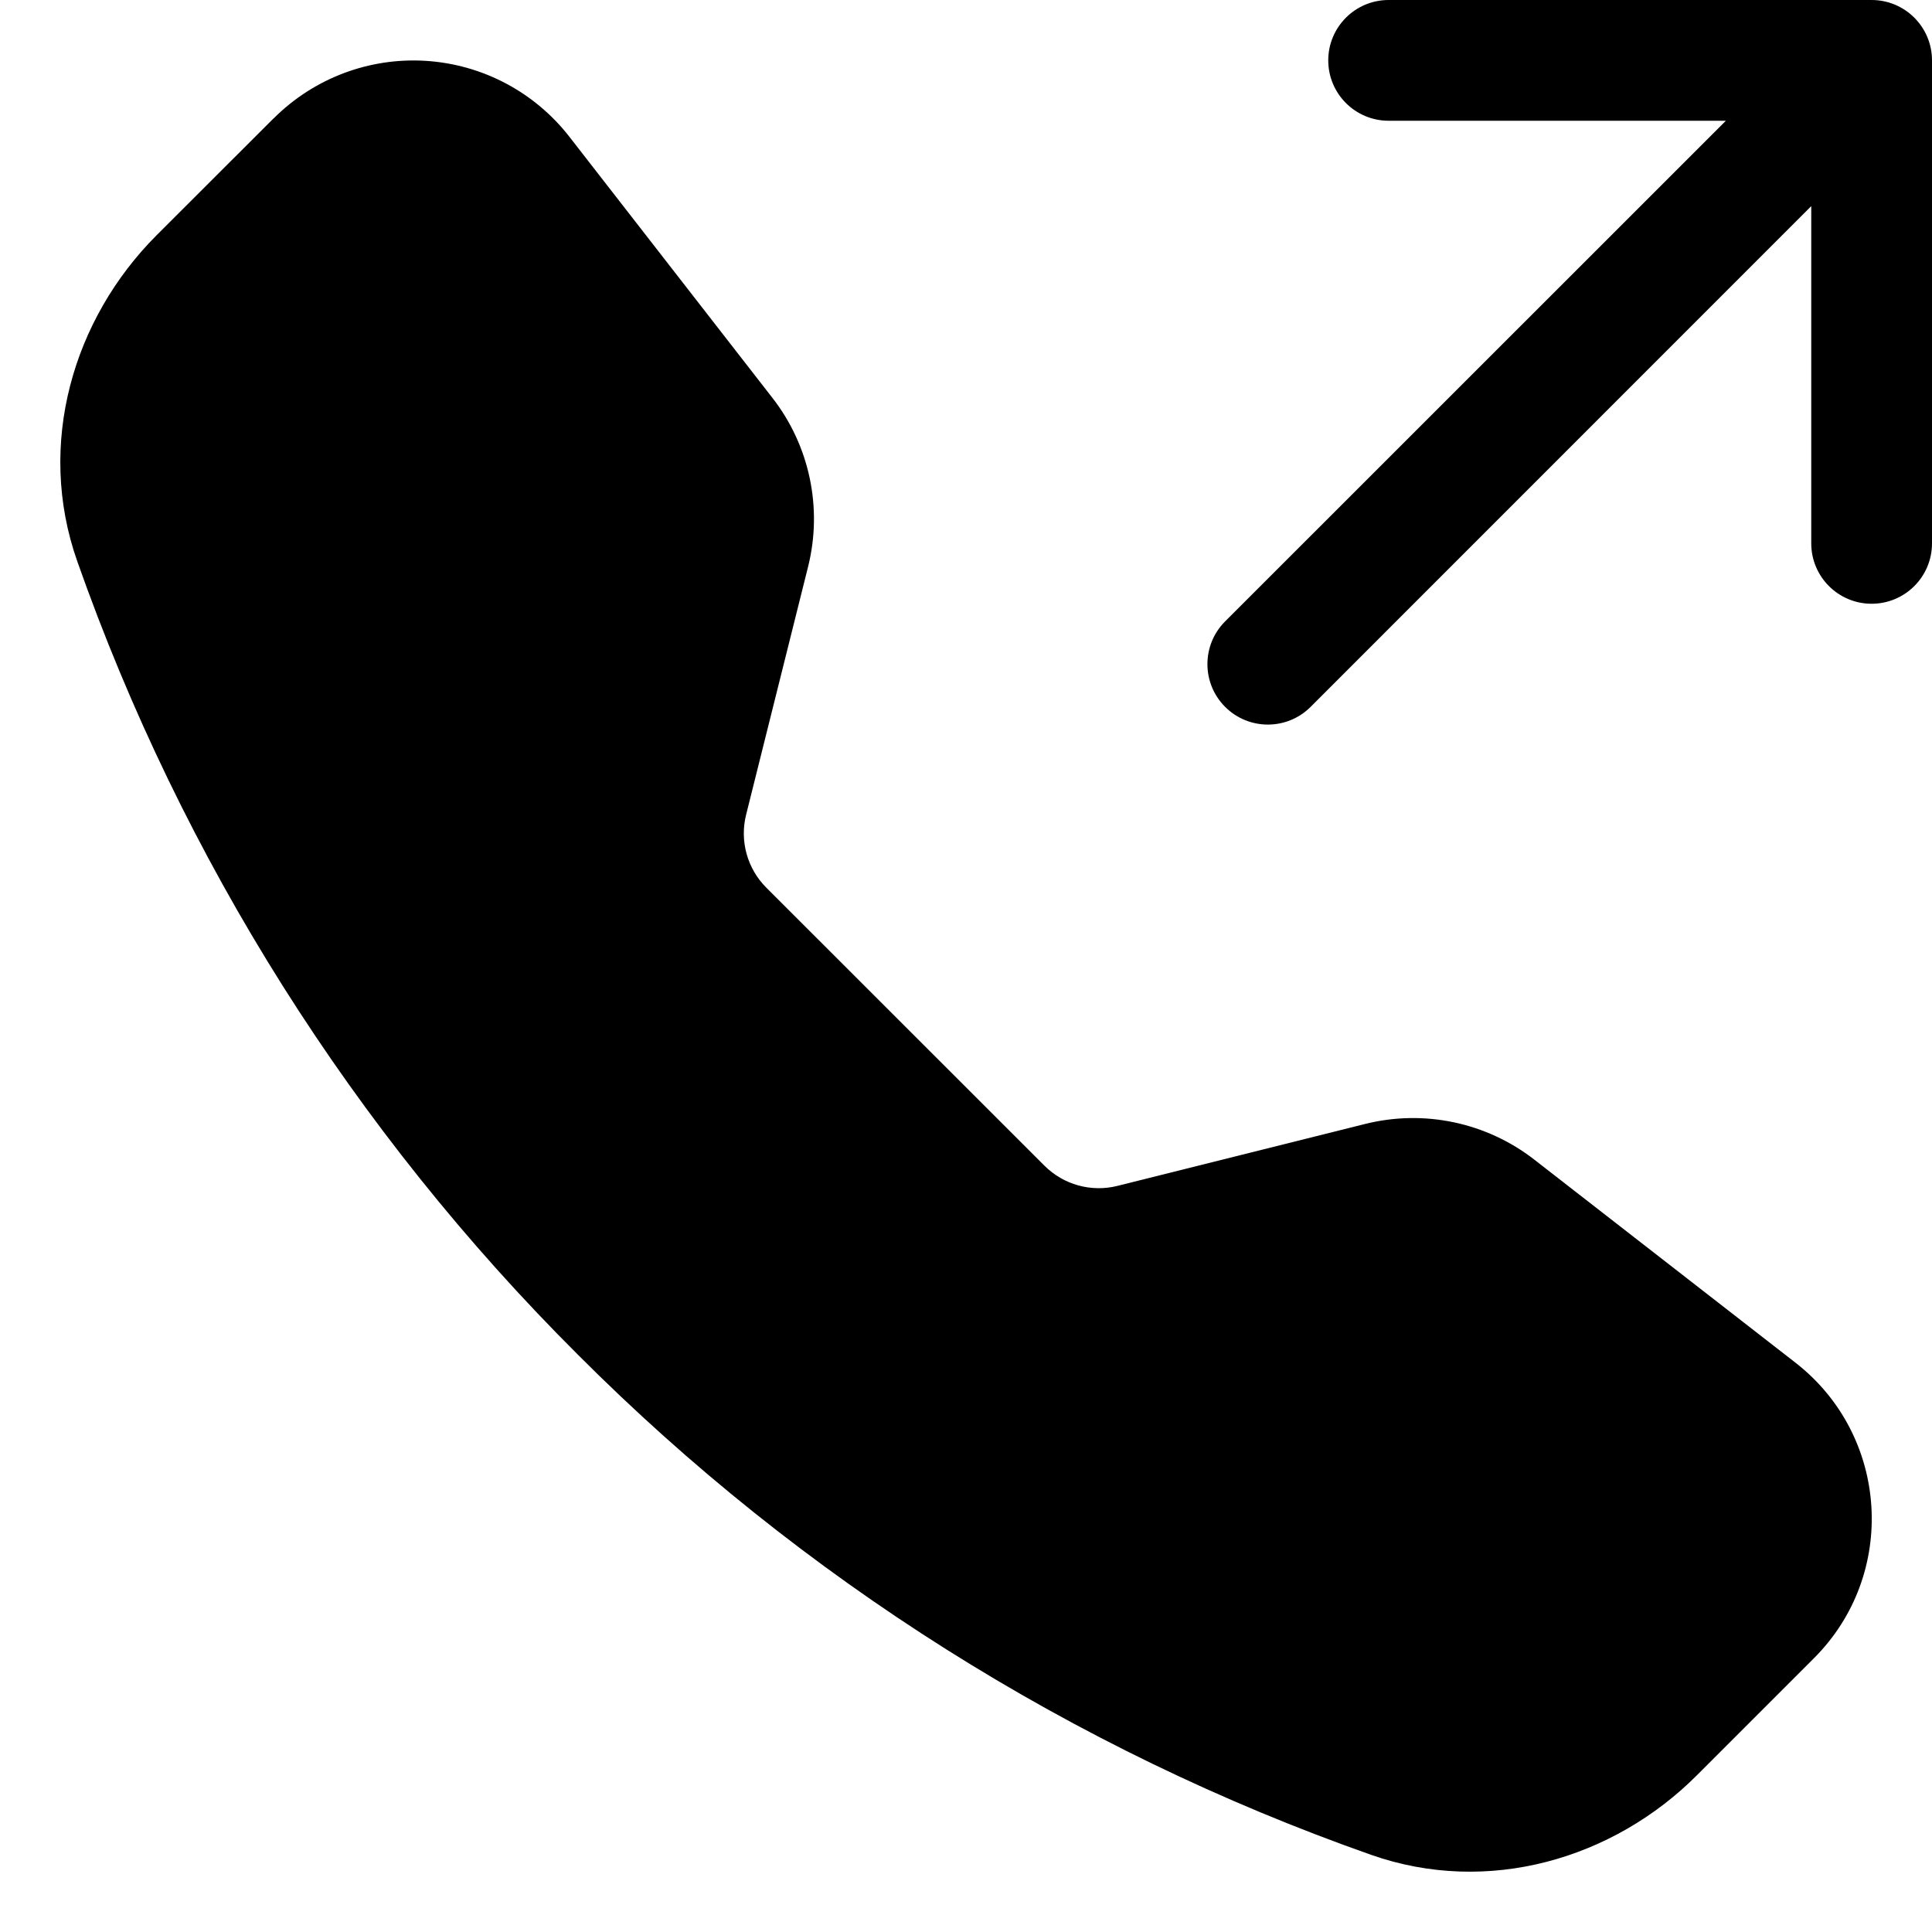
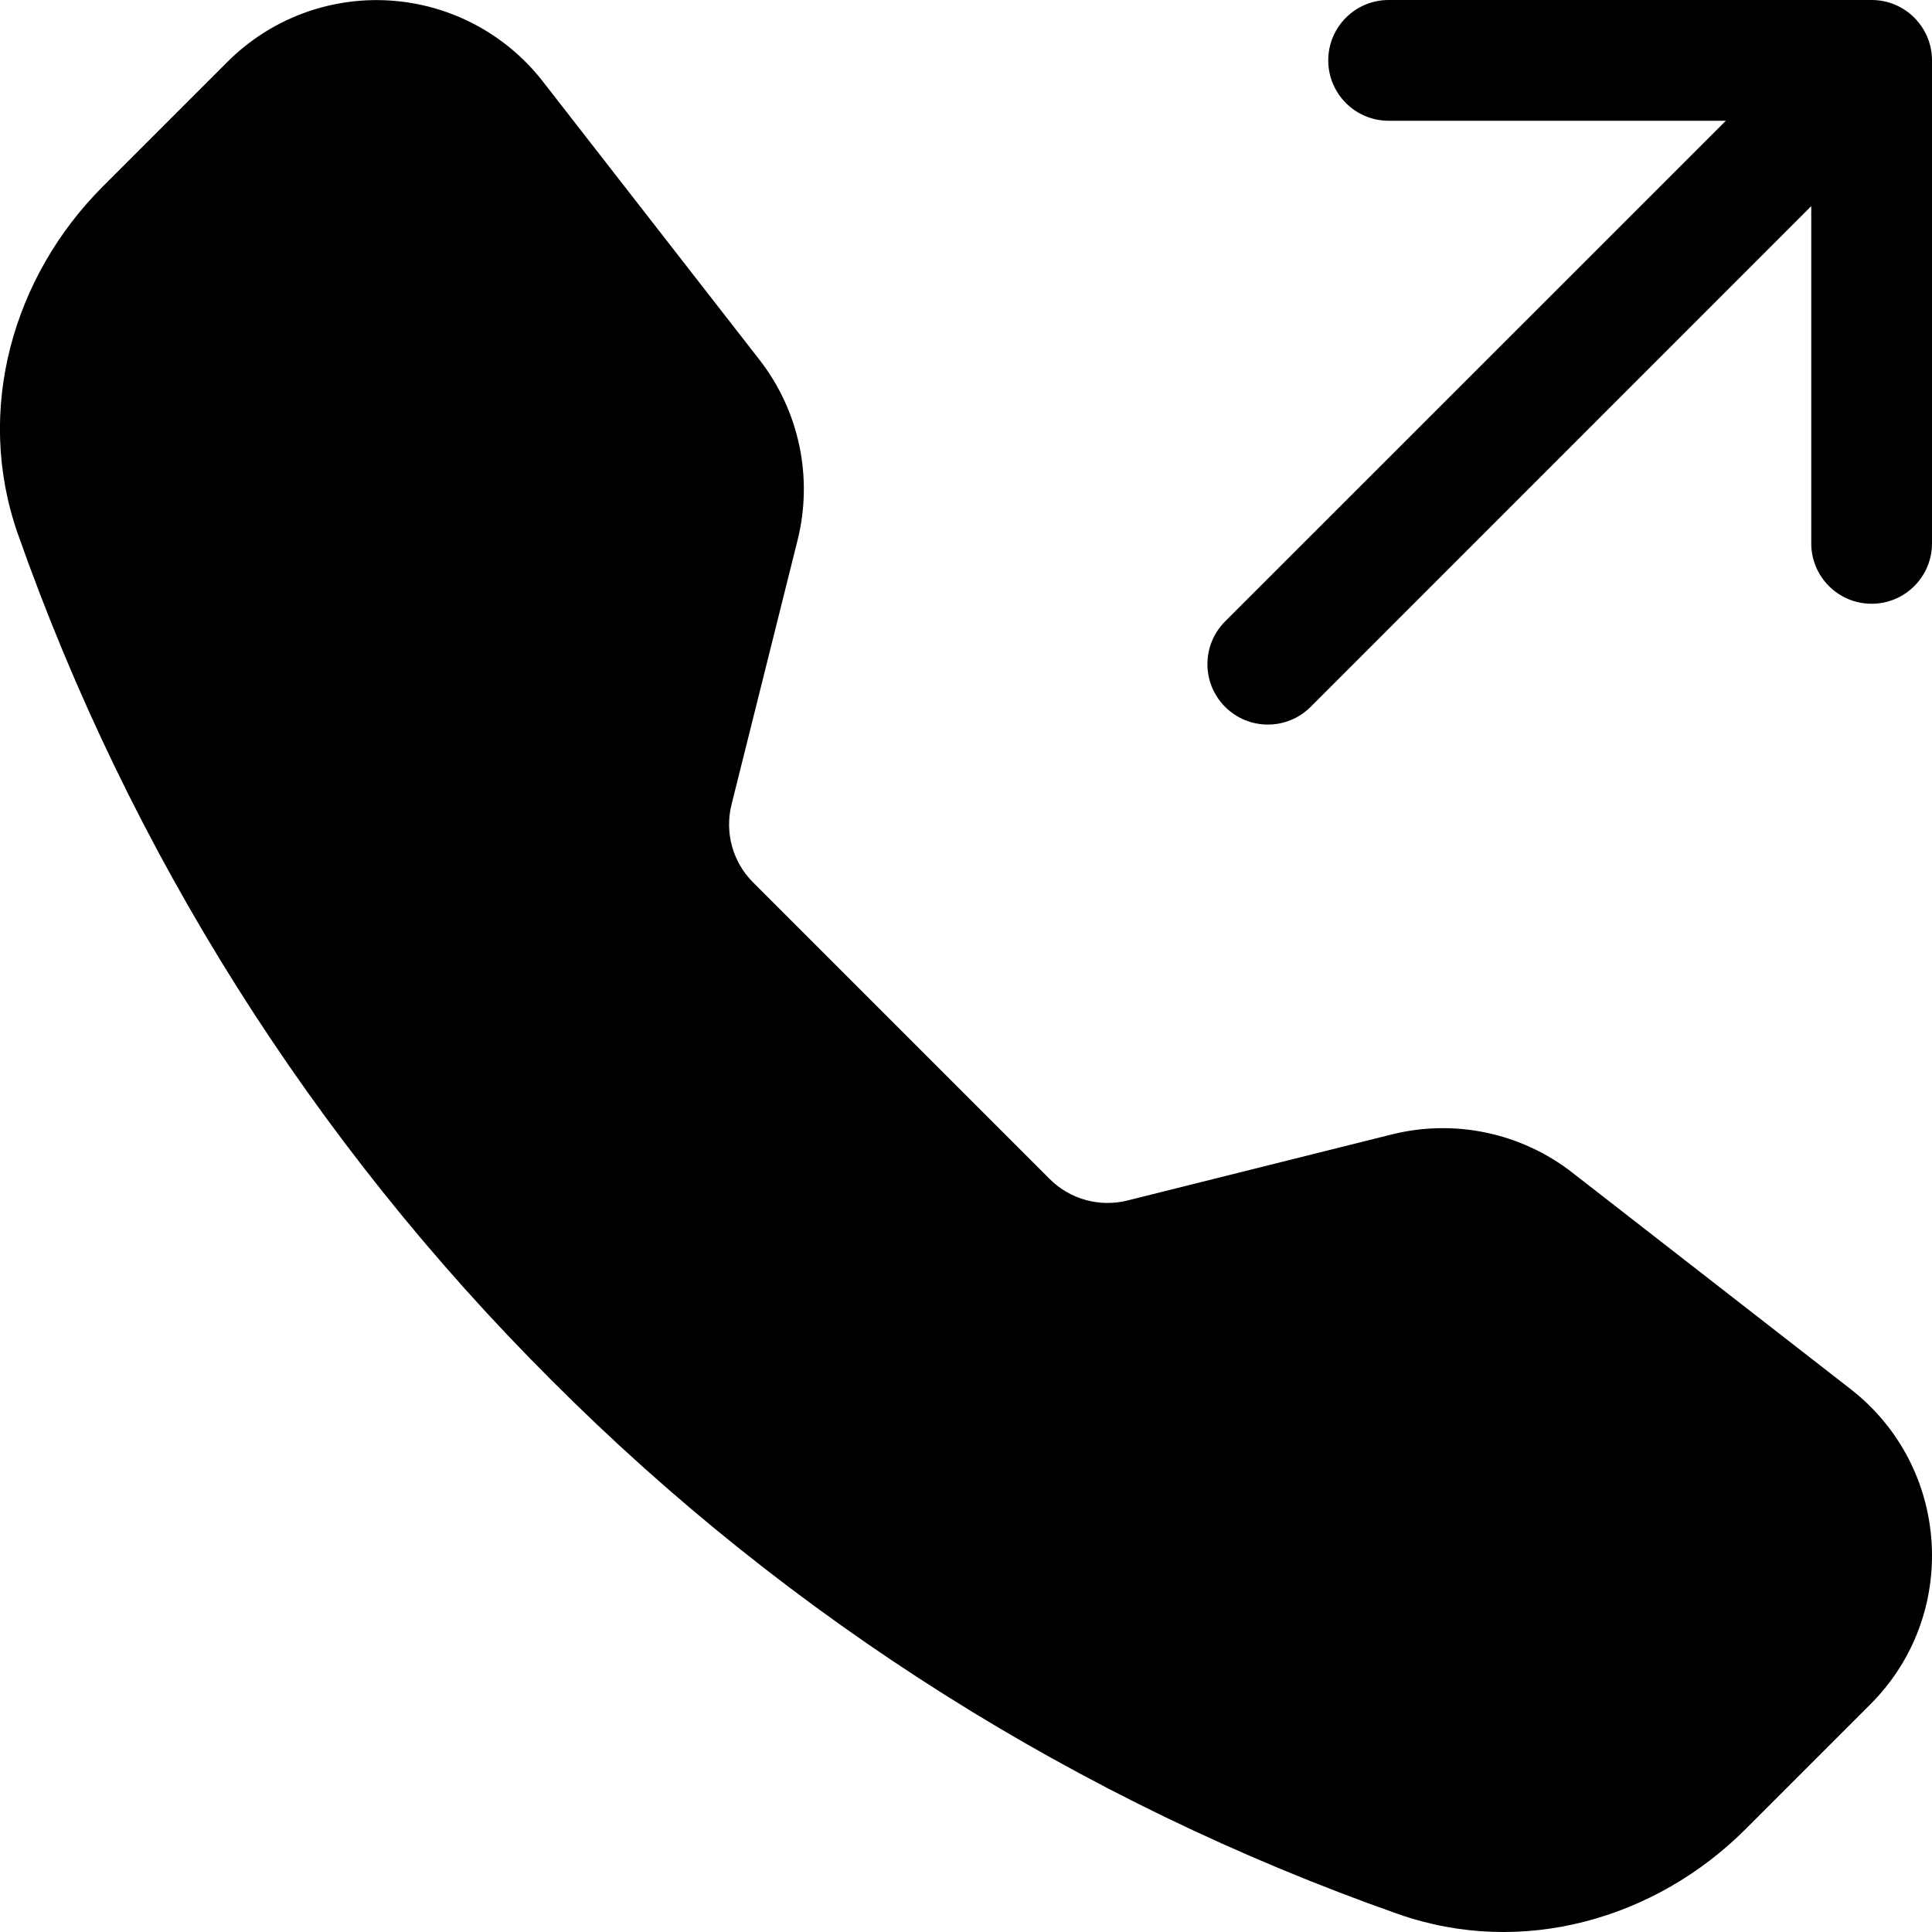
<svg xmlns="http://www.w3.org/2000/svg" width="1em" height="1em" viewBox="0 0 16 16" class="bi bi-telephone-outbound-fill" fill="currentColor">
-   <path fill-rule="evenodd" d="M2.267.98a1.636 1.636 0 0 1 2.448.152l1.681 2.162c.309.396.418.913.296 1.4l-.513 2.053a.636.636 0 0 0 .167.604L8.65 9.654a.636.636 0 0 0 .604.167l2.052-.513a1.636 1.636 0 0 1 1.401.296l2.162 1.681c.777.604.849 1.753.153 2.448l-.97.97c-.693.693-1.73.998-2.697.658a17.471 17.471 0 0 1-6.571-4.144A17.47 17.47 0 0 1 .639 4.646c-.34-.967-.035-2.004.658-2.698l.97-.969zM11 .5a.5.5 0 0 1 .5-.5h4a.5.5 0 0 1 .5.5v4a.5.5 0 0 1-1 0V1.707l-4.146 4.147a.5.5 0 0 1-.708-.708L14.293 1H11.5a.5.5 0 0 1-.5-.5z" />
+   <path fill-rule="evenodd" d="M1.885.511a1.745 1.745 0 0 1 2.61.163L6.29 2.98c.329.423.445.974.315 1.494l-.547 2.19a.678.678 0 0 0 .178.643l2.457 2.457a.678.678 0 0 0 .644.178l2.189-.547a1.745 1.745 0 0 1 1.494.315l2.306 1.794c.829.645.905 1.87.163 2.611l-1.034 1.034c-.74.74-1.846 1.065-2.877.702a18.634 18.634 0 0 1-7.01-4.42 18.634 18.634 0 0 1-4.42-7.009c-.362-1.03-.037-2.137.703-2.877L1.885.511zM11 .5a.5.5 0 0 1 .5-.5h4a.5.5 0 0 1 .5.5v4a.5.5 0 0 1-1 0V1.707l-4.146 4.147a.5.5 0 0 1-.708-.708L14.293 1H11.5a.5.5 0 0 1-.5-.5z" />
</svg>
